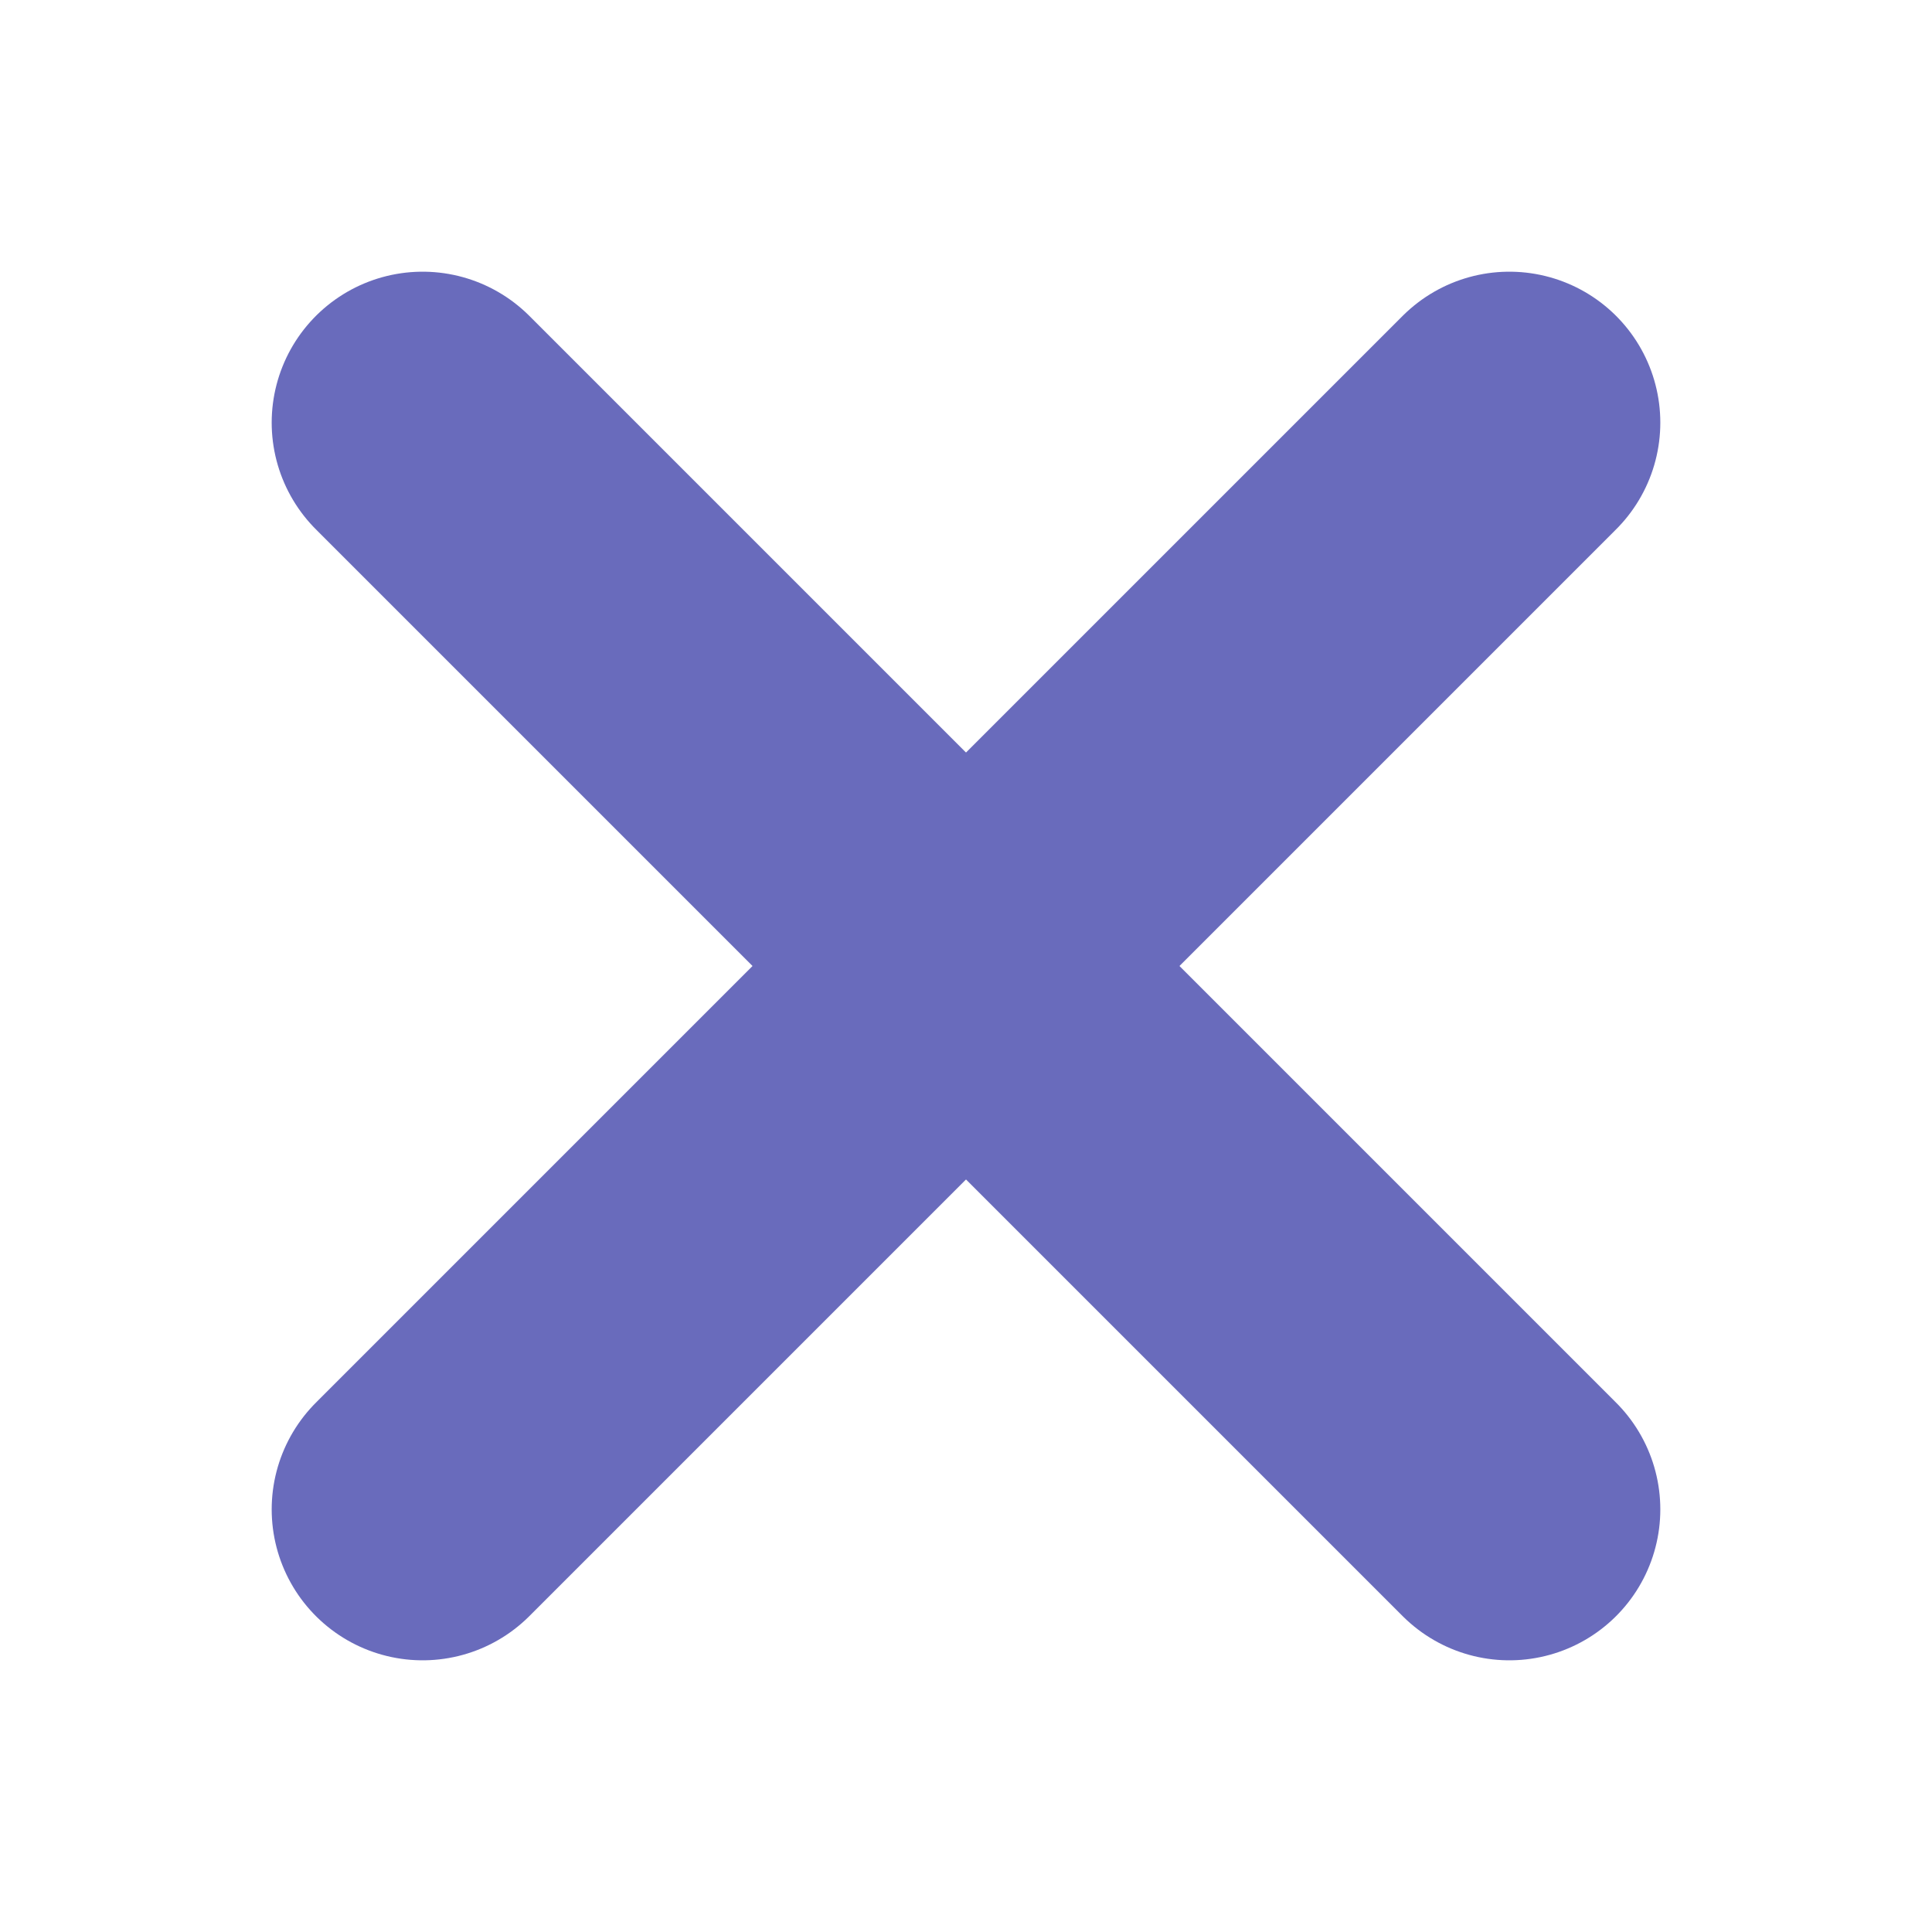
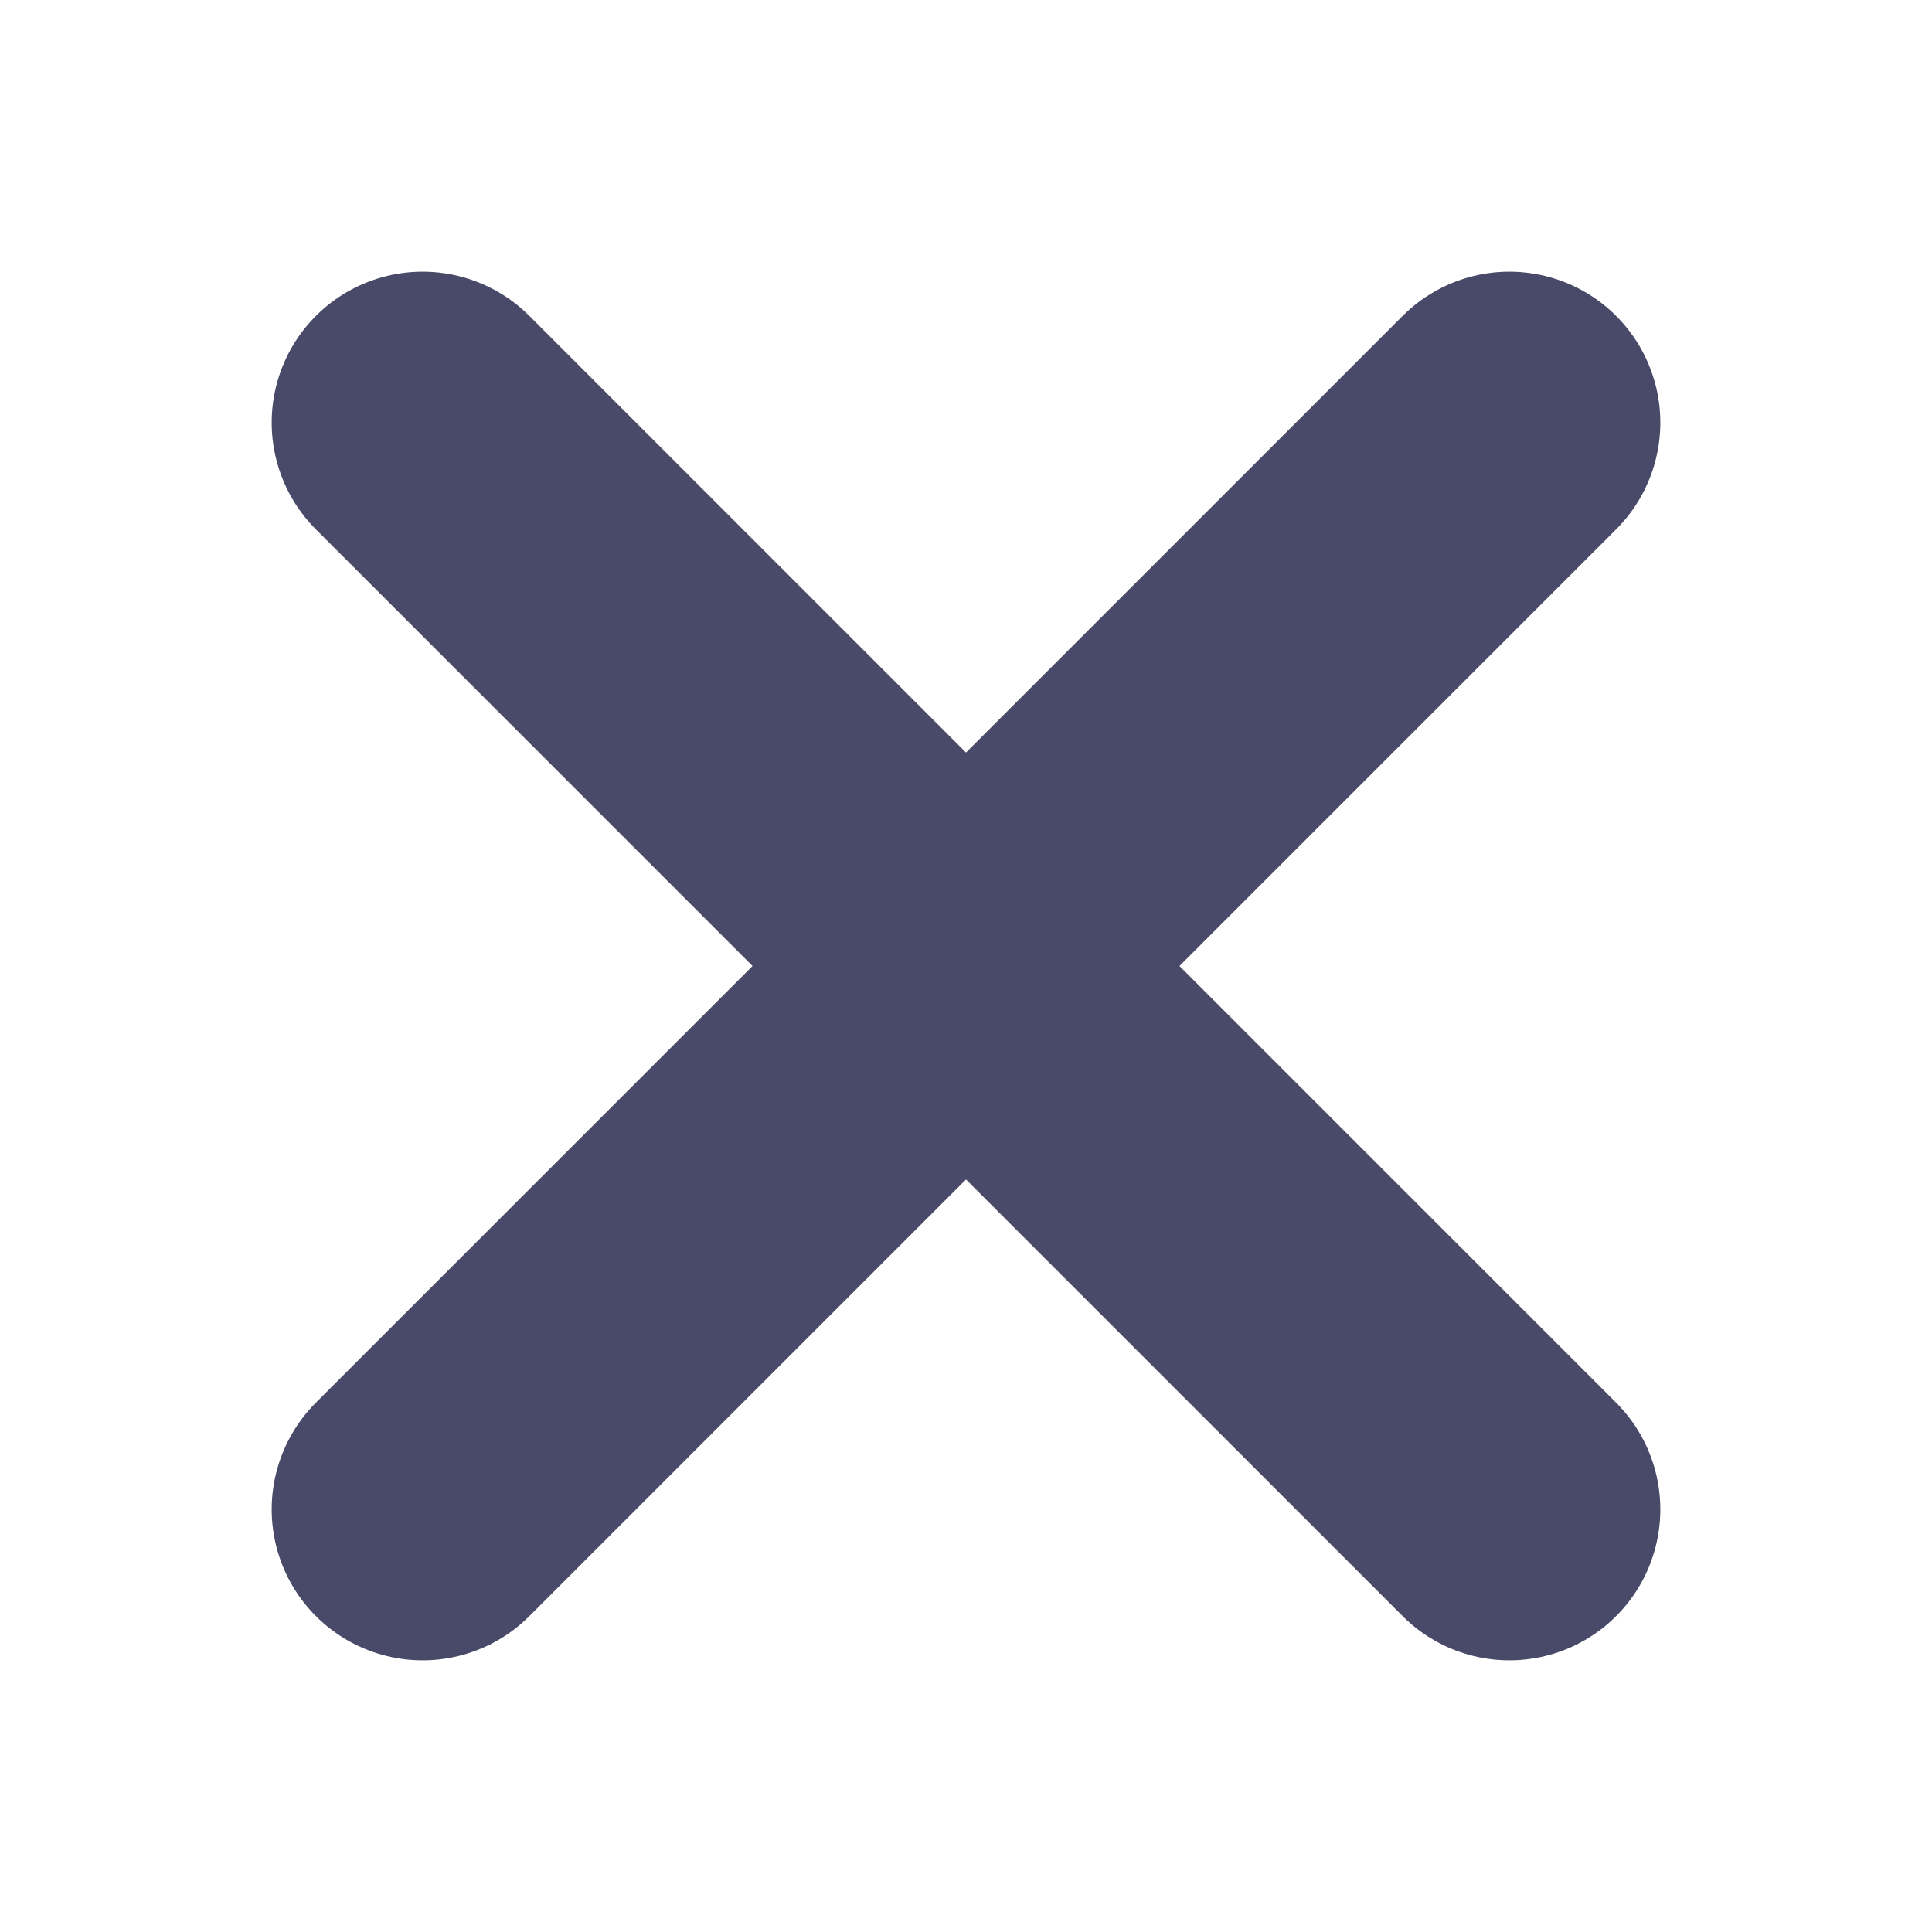
<svg xmlns="http://www.w3.org/2000/svg" viewBox="0 0 32 32">
  <defs>
-     <style>.cls-1{fill:none;stroke:#696bbc;stroke-linecap:round;stroke-linejoin:round;stroke-width:5px;}</style>
+     <style>.cls-1{fill:none;stroke:#494a69;stroke-linecap:round;stroke-linejoin:round;stroke-width:5px;}</style>
  </defs>
  <g id="cross">
    <line class="cls-1" x1="7" x2="25" y1="7" y2="25" />
    <line class="cls-1" x1="7" x2="25" y1="25" y2="7" />
  </g>
</svg>
